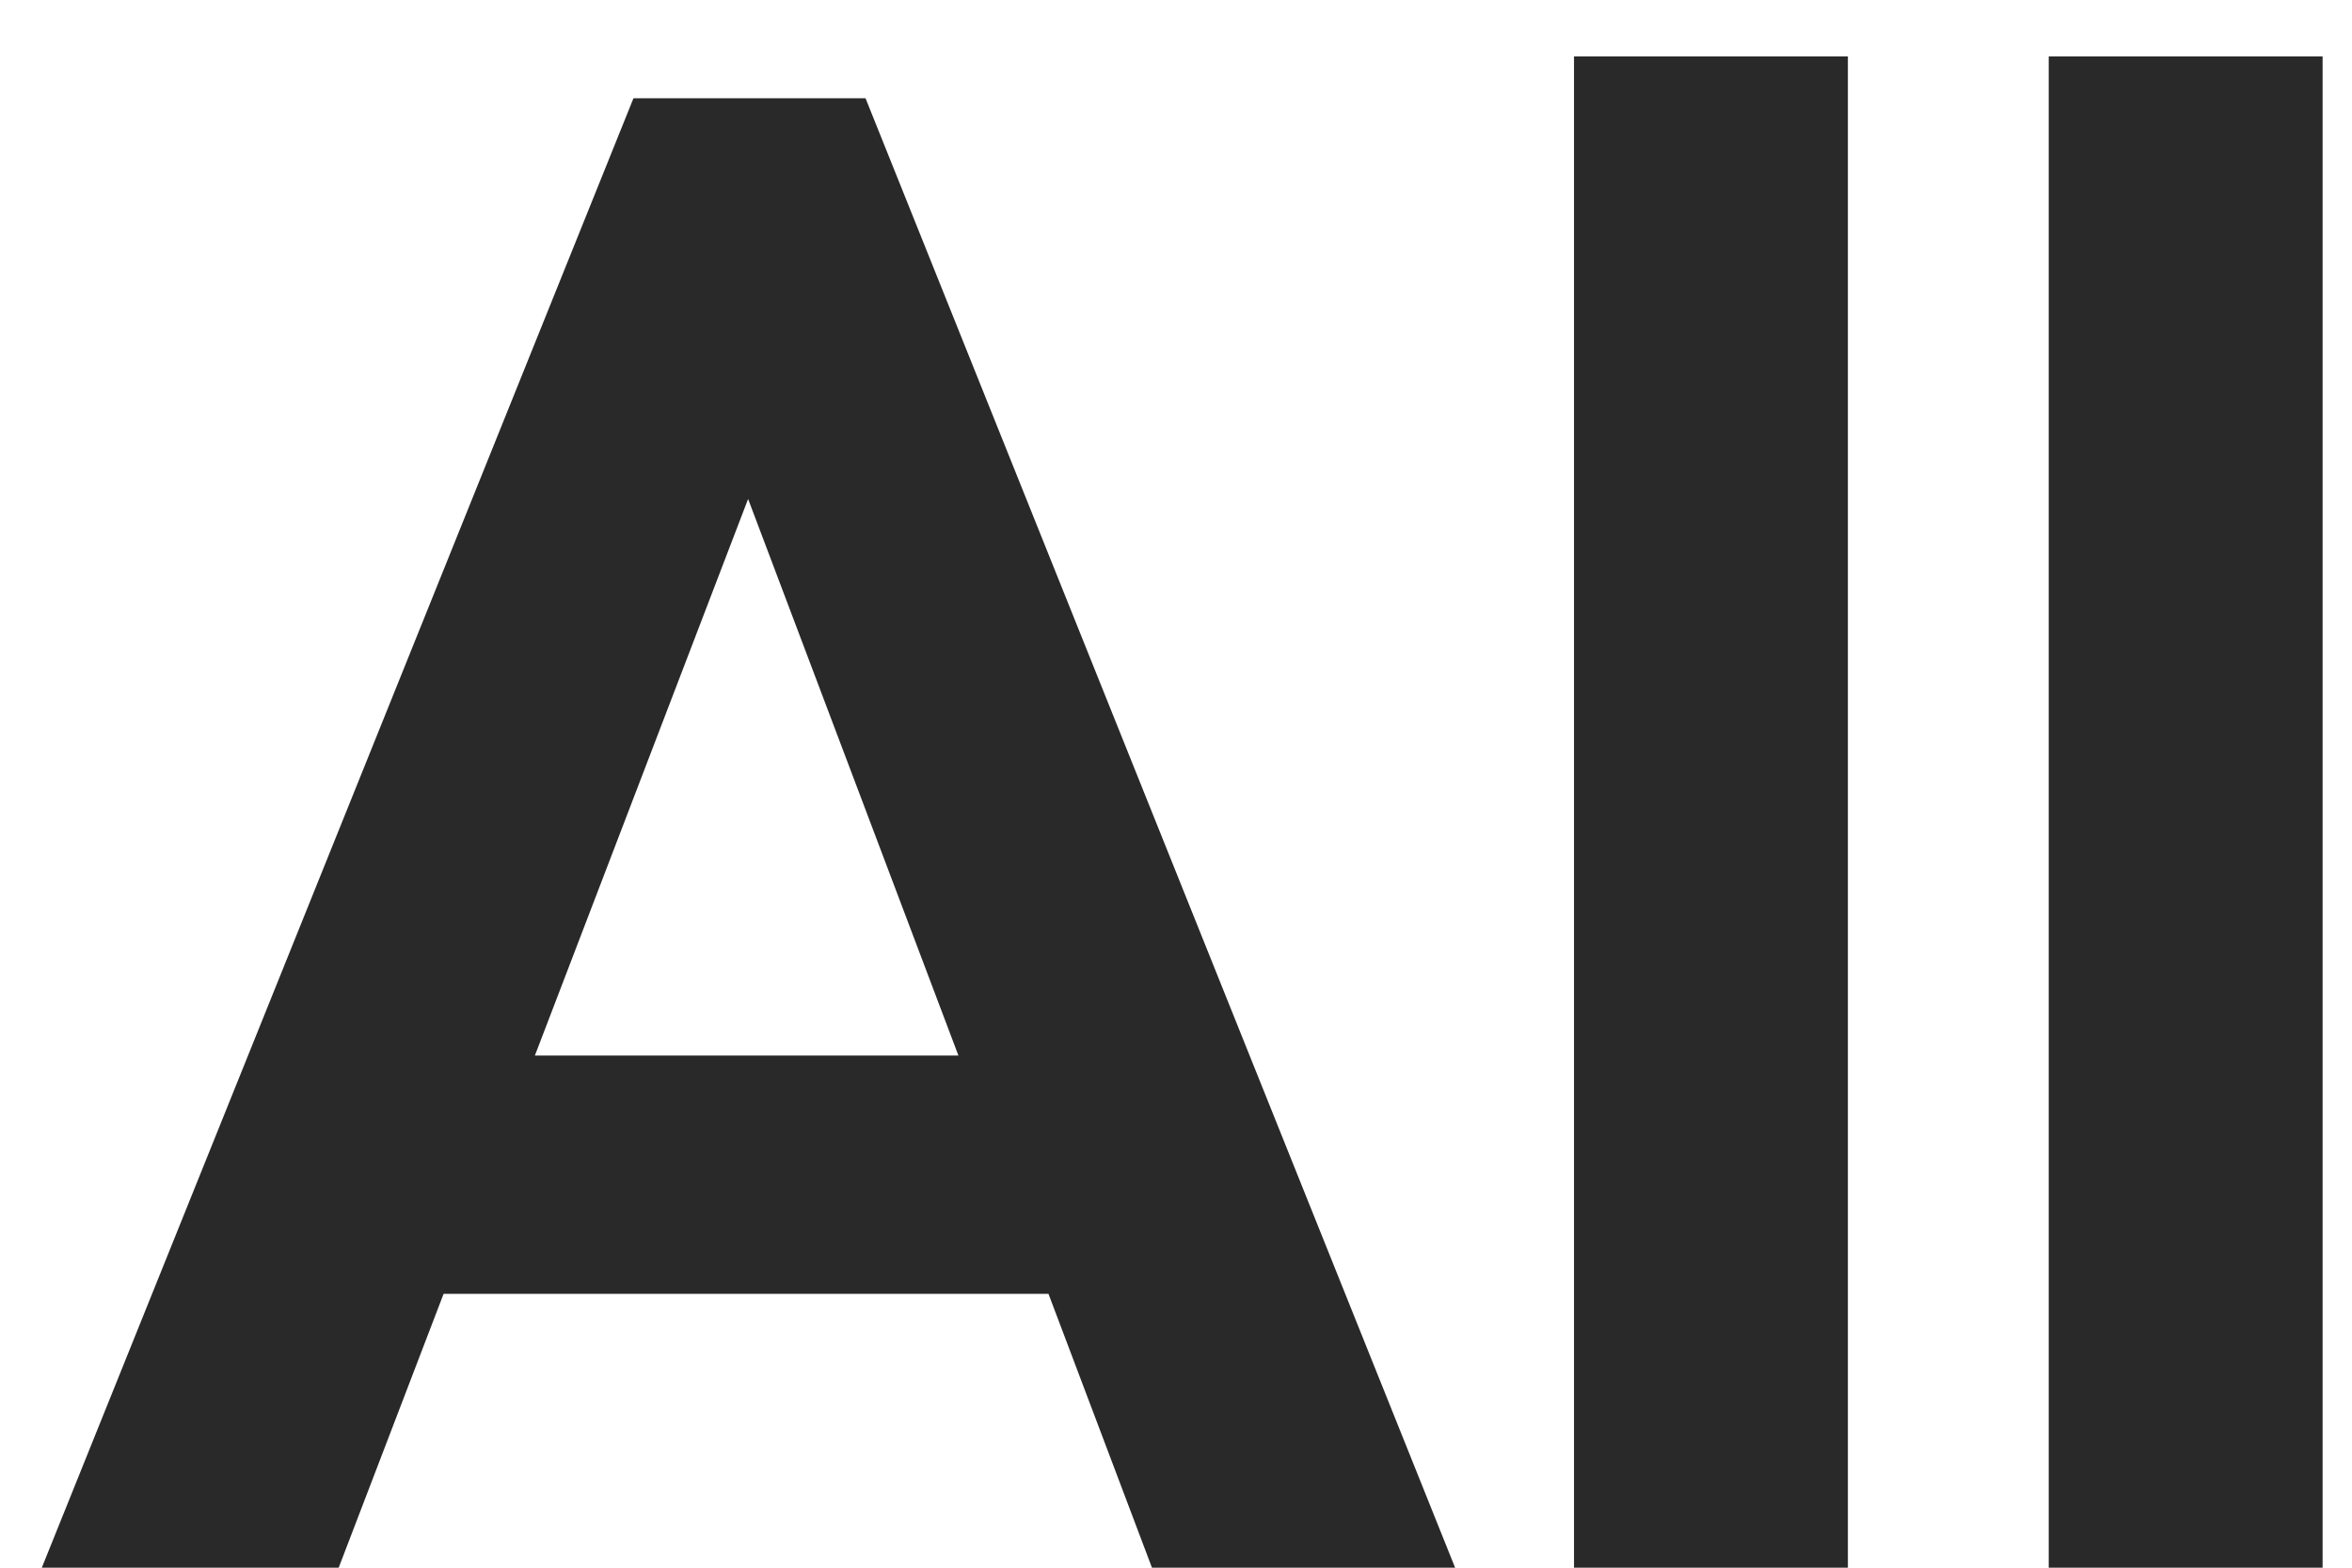
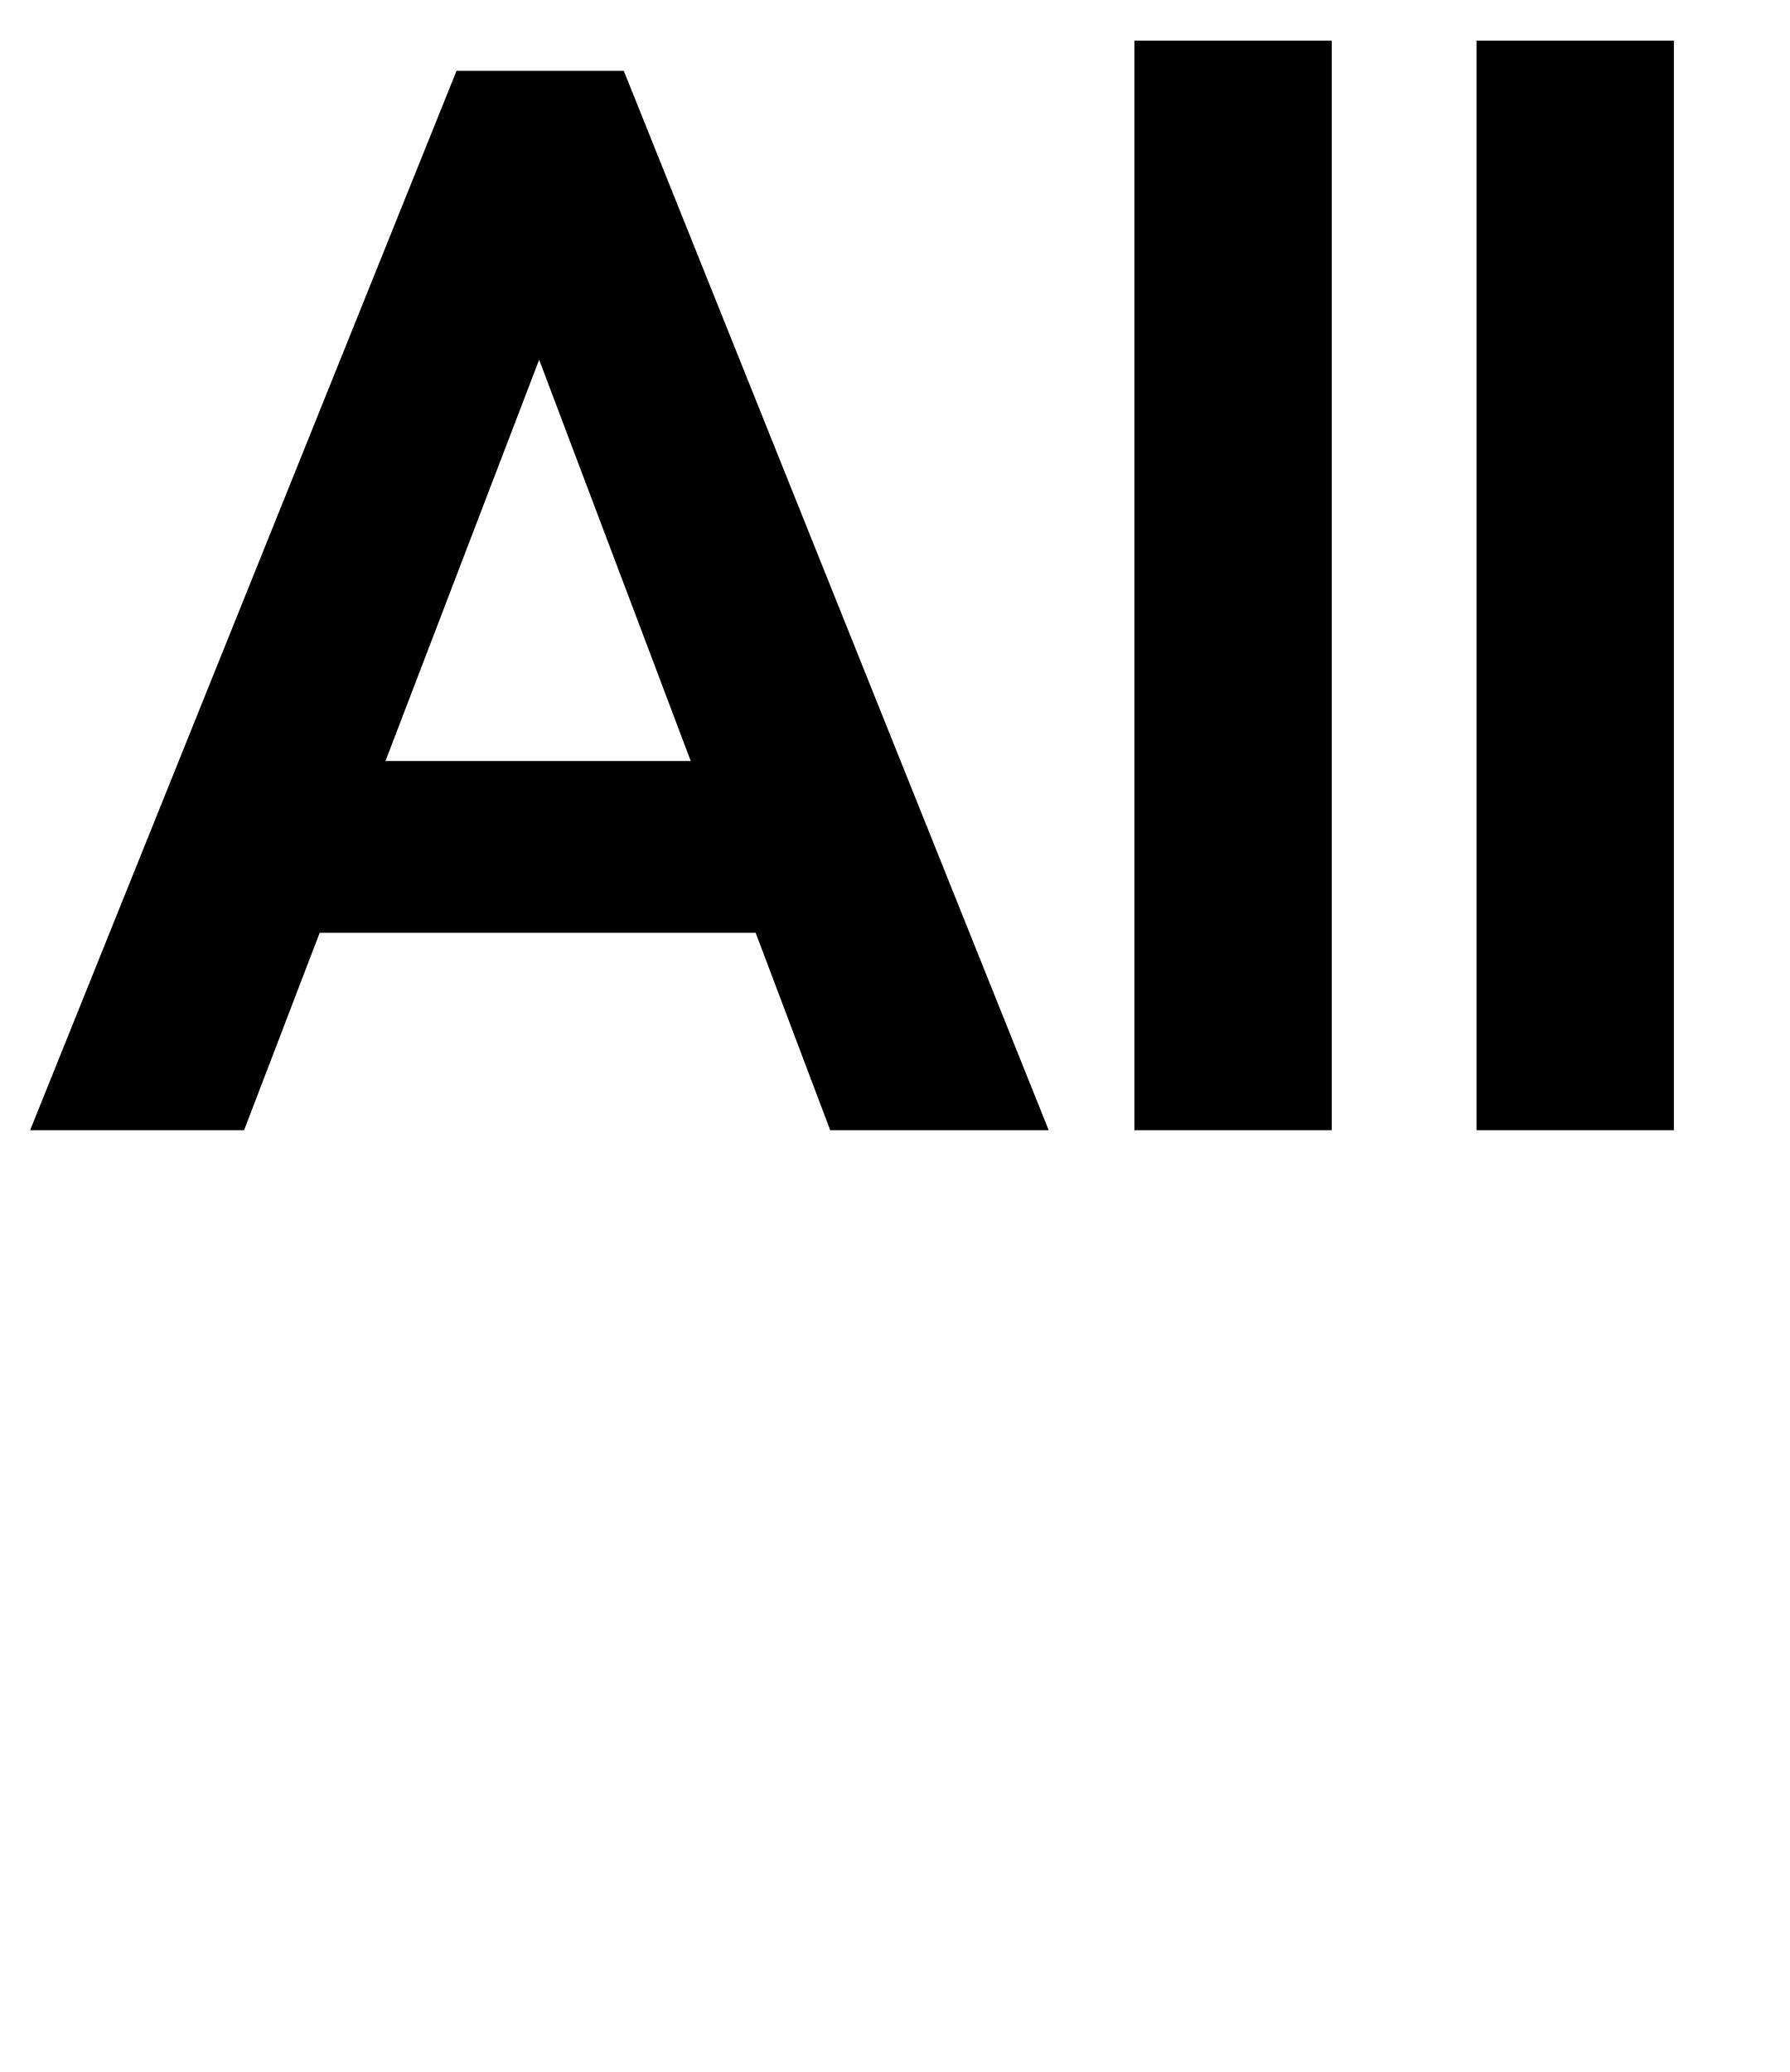
- <svg xmlns="http://www.w3.org/2000/svg" width="18" height="12" viewBox="0 0 18 12" fill="none">
-   <path d="M0.32 12L4.848 0.752H6.624L11.136 12H8.816L5.328 2.768H6.128L2.592 12H0.32ZM2.72 9.904V8.08H8.768V9.904H2.72ZM12.046 12V0.432H14.142V12H12.046ZM15.679 12V0.432H17.775V12H15.679Z" fill="#292929" />
+ <svg xmlns="http://www.w3.org/2000/svg" width="19" height="22" fill="none">
+   <path d="M0.32 12L4.848 0.752H6.624L11.136 12H8.816L5.328 2.768H6.128L2.592 12H0.32ZM2.72 9.904V8.08H8.768V9.904H2.72ZM12.046 12V0.432H14.142V12H12.046ZM15.679 12V0.432H17.775V12H15.679Z" fill="currentColor" />
</svg>
